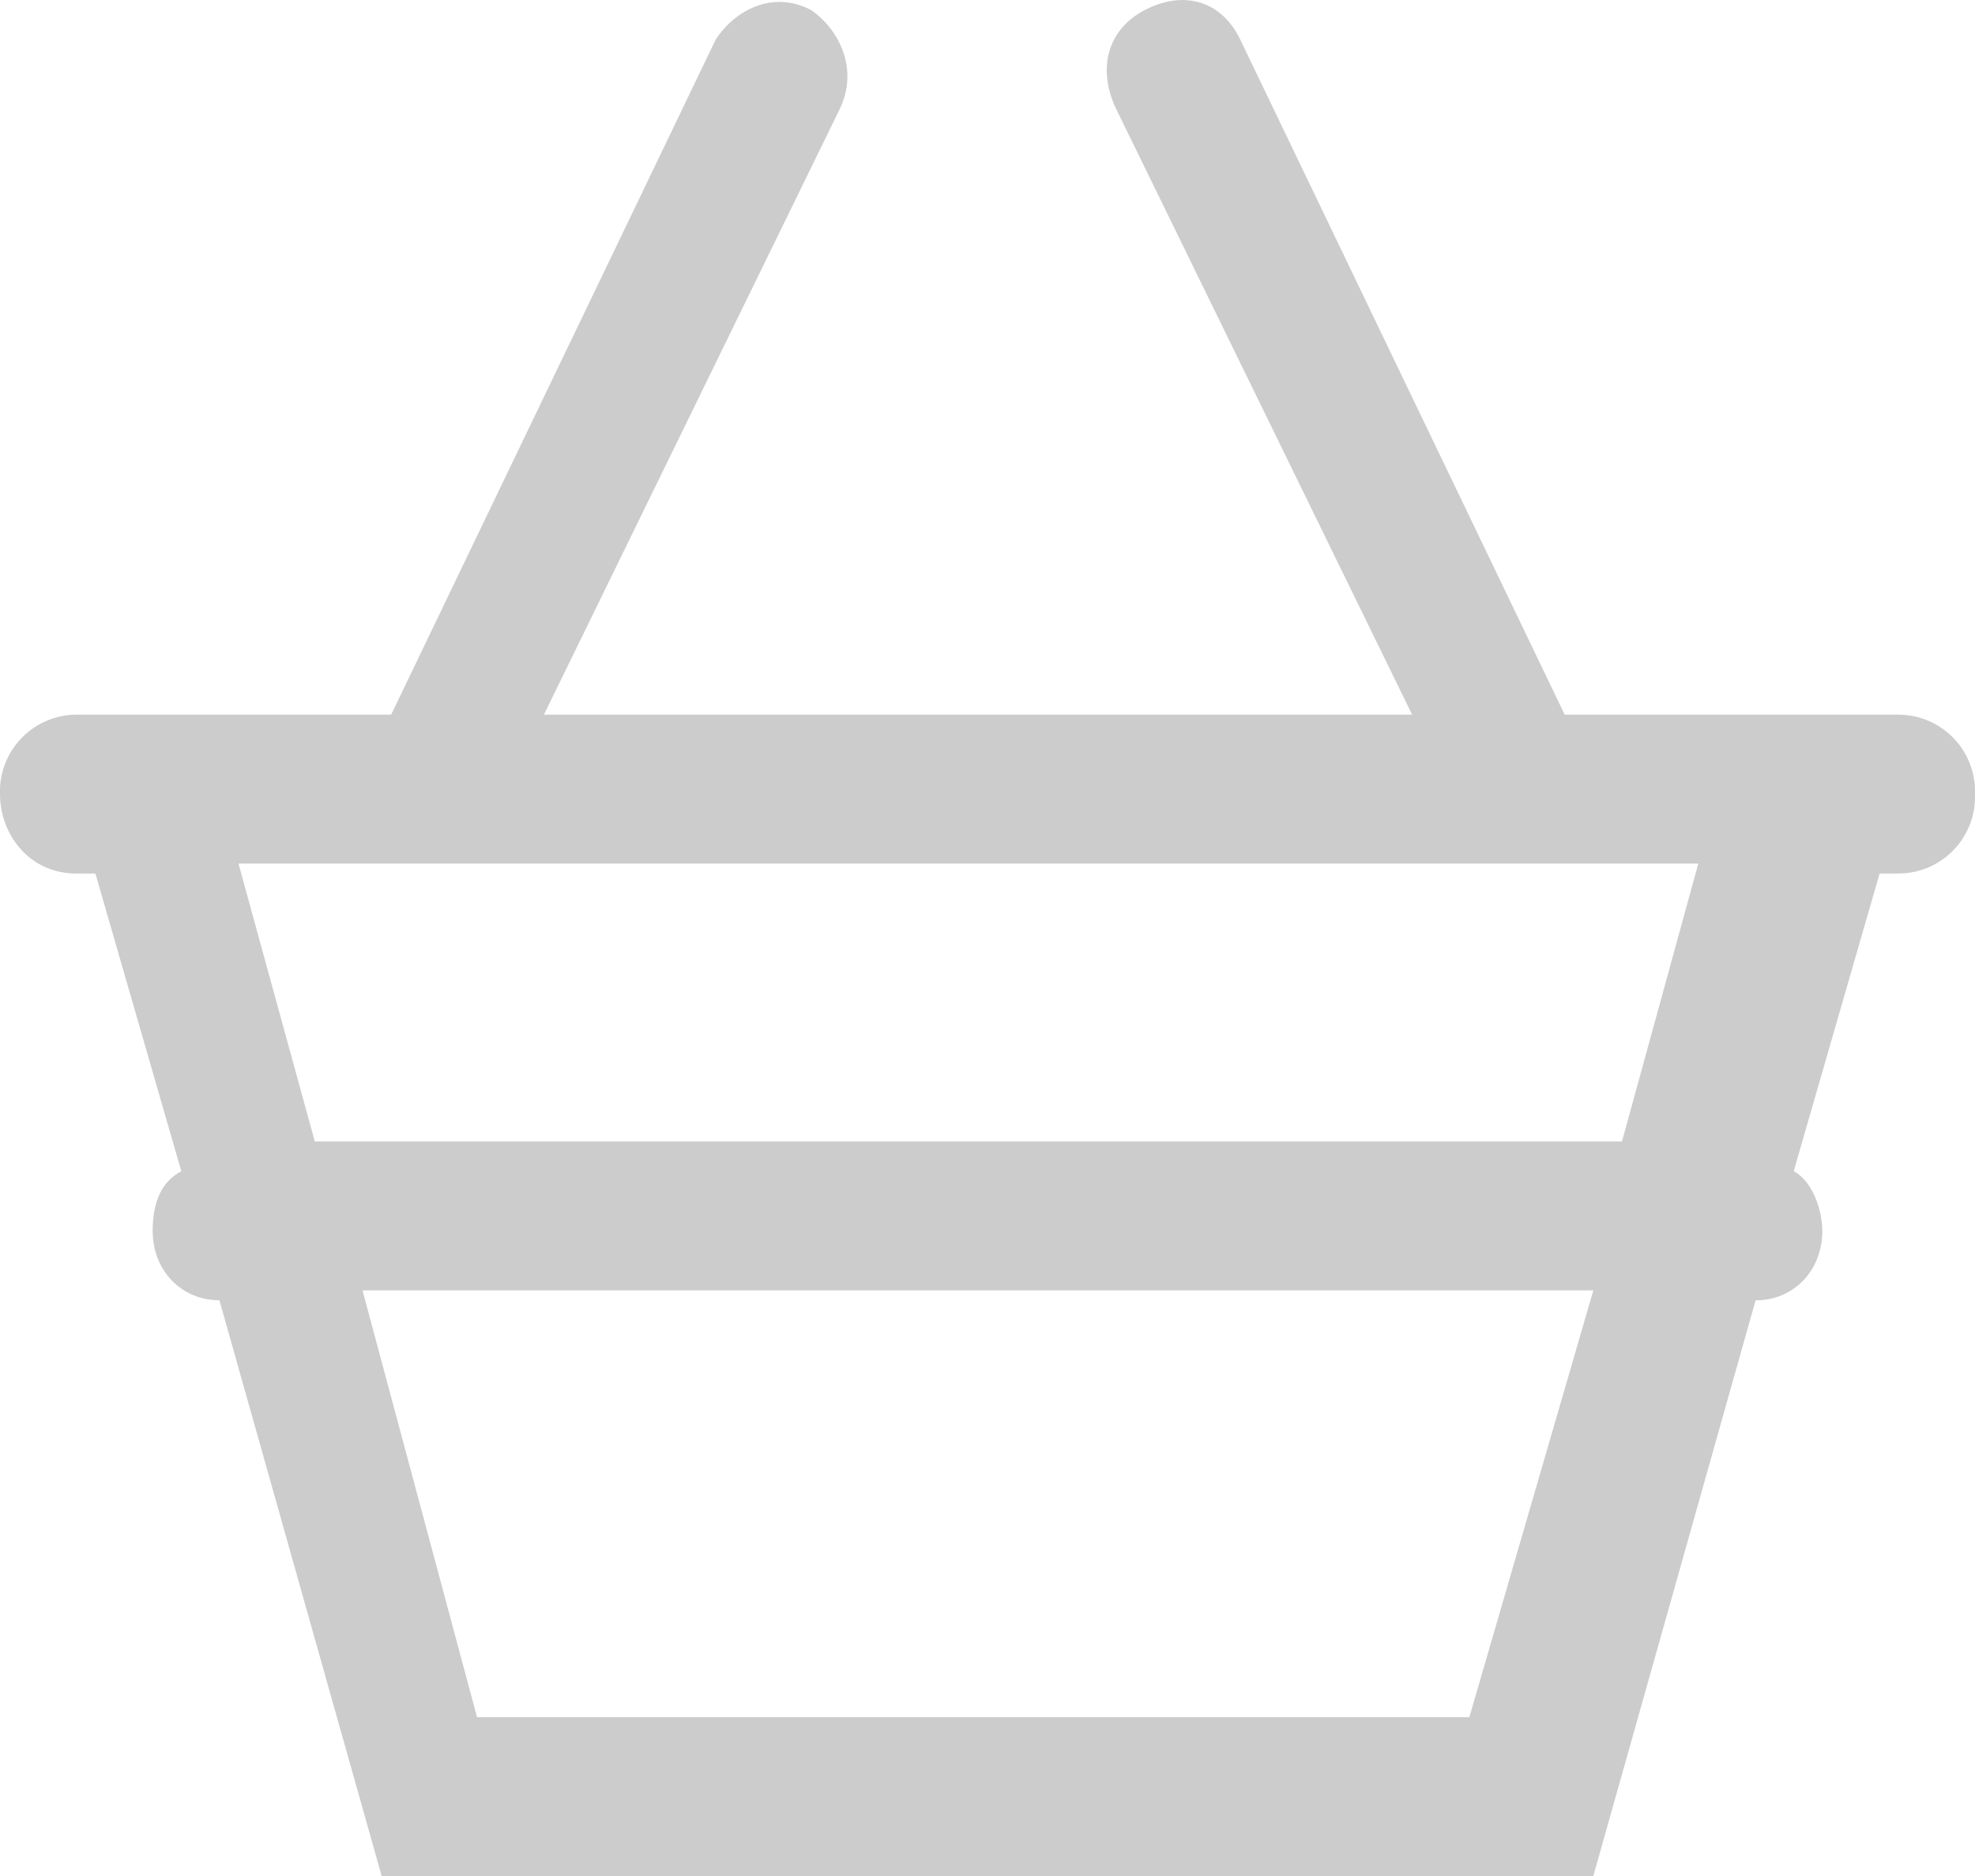
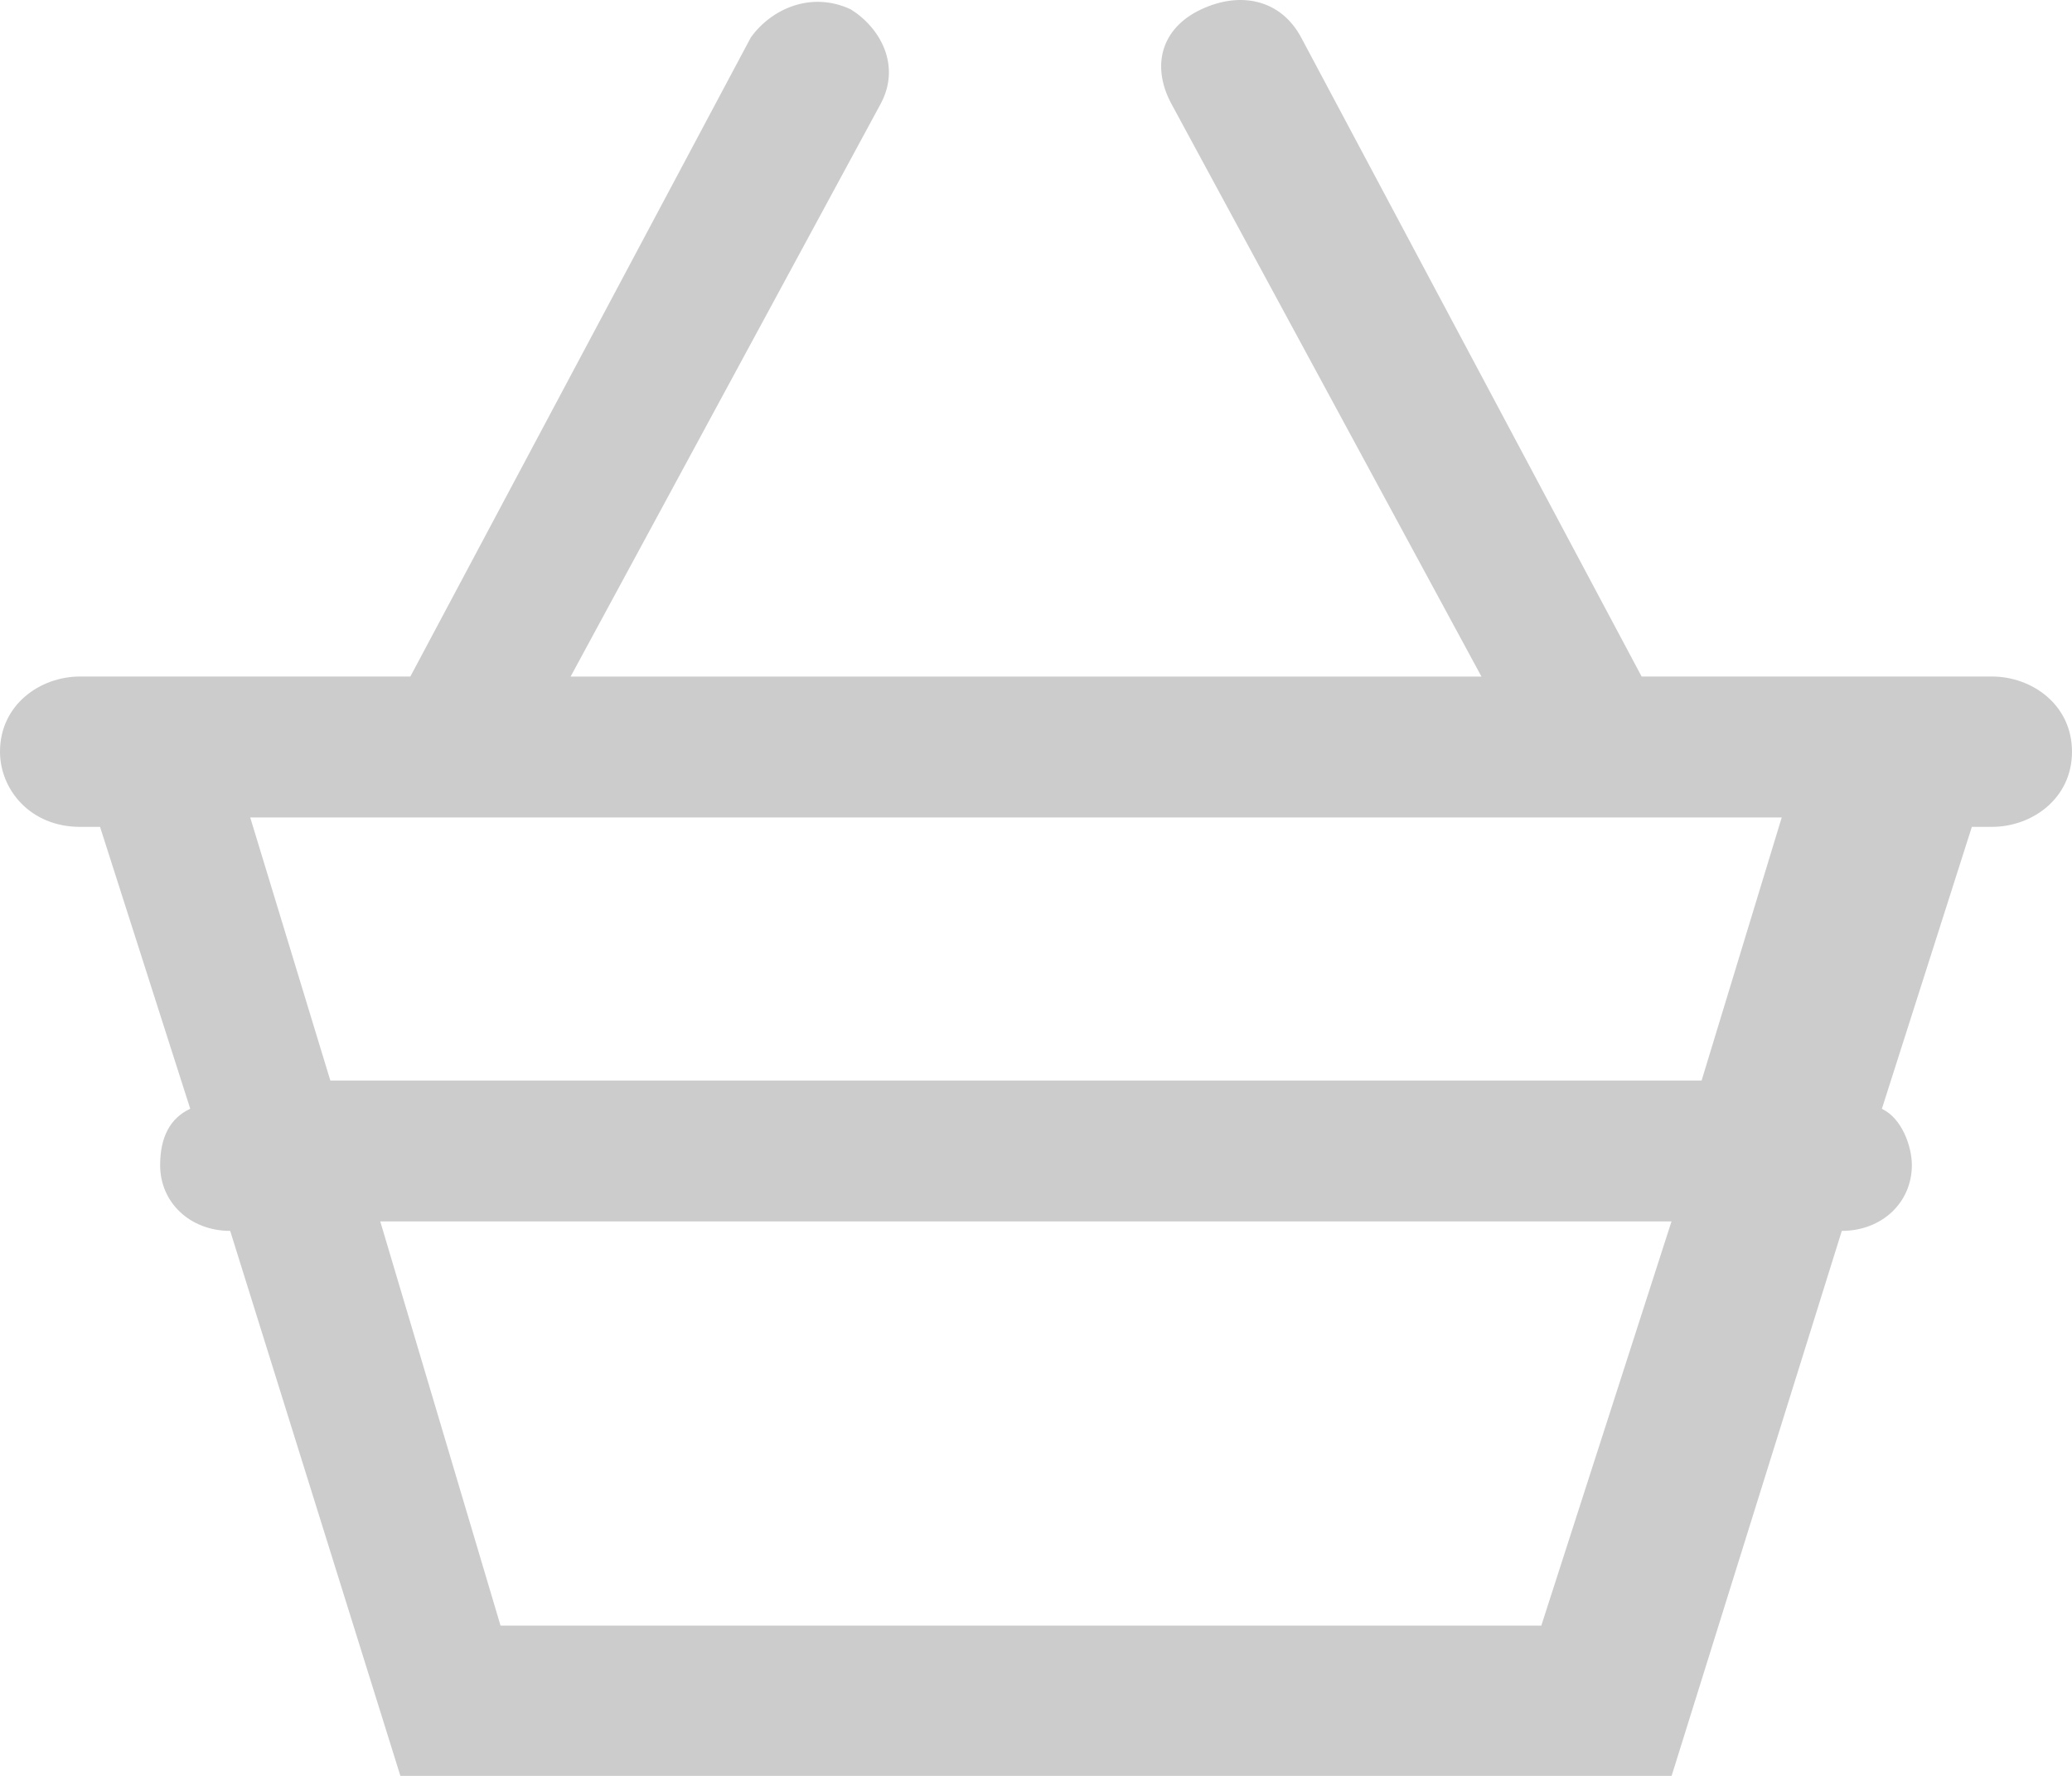
- <svg xmlns="http://www.w3.org/2000/svg" width="20" height="19" viewBox="0 0 20 19" fill="none">
-   <path opacity=".2" d="M19.227 7.238h-3.382L12.56.402C12.367 0 11.98-.1 11.594.101c-.386.2-.483.603-.29 1.005L14.3 7.238H5.508l2.995-6.132c.194-.402 0-.804-.29-1.005-.386-.202-.772 0-.966.301L3.961 7.238H.773A.777.777 0 0 0 0 8.042c0 .402.29.805.773.805h.193l.87 3.015c-.193.101-.29.302-.29.604 0 .402.29.703.676.703L3.865 19h12.27l1.643-5.83c.386 0 .676-.302.676-.704 0-.201-.096-.503-.29-.604l.87-3.015h.193A.777.777 0 0 0 20 8.042a.777.777 0 0 0-.773-.804ZM14.88 17.392H4.831l-1.16-4.323h12.464L14.88 17.39Zm1.546-5.831H3.188l-.773-2.815h14.783l-.773 2.815Z" fill="#000" />
+ <svg xmlns="http://www.w3.org/2000/svg" width="21" height="18" viewBox="0 0 21 18" fill="none">
+   <path opacity=".2" d="M20.188 6.857h-3.55L13.188.381C12.985 0 12.58-.095 12.174.095s-.507.572-.304.953l3.145 5.81H5.783l3.145-5.81c.202-.381 0-.762-.305-.953-.406-.19-.811 0-1.014.286l-3.45 6.476H.812c-.406 0-.812.286-.812.762 0 .381.304.762.812.762h.202l.914 2.857c-.203.095-.305.286-.305.572 0 .38.305.666.71.666L4.058 18h12.884l1.725-5.524c.405 0 .71-.286.71-.667 0-.19-.102-.476-.304-.57l.912-2.858h.203c.406 0 .812-.286.812-.762 0-.476-.406-.762-.812-.762Zm-4.565 9.62H5.073L3.854 12.38h13.087l-1.319 4.095Zm1.623-5.525H3.348l-.812-2.666h15.522l-.812 2.666Z" fill="#000" />
</svg>
